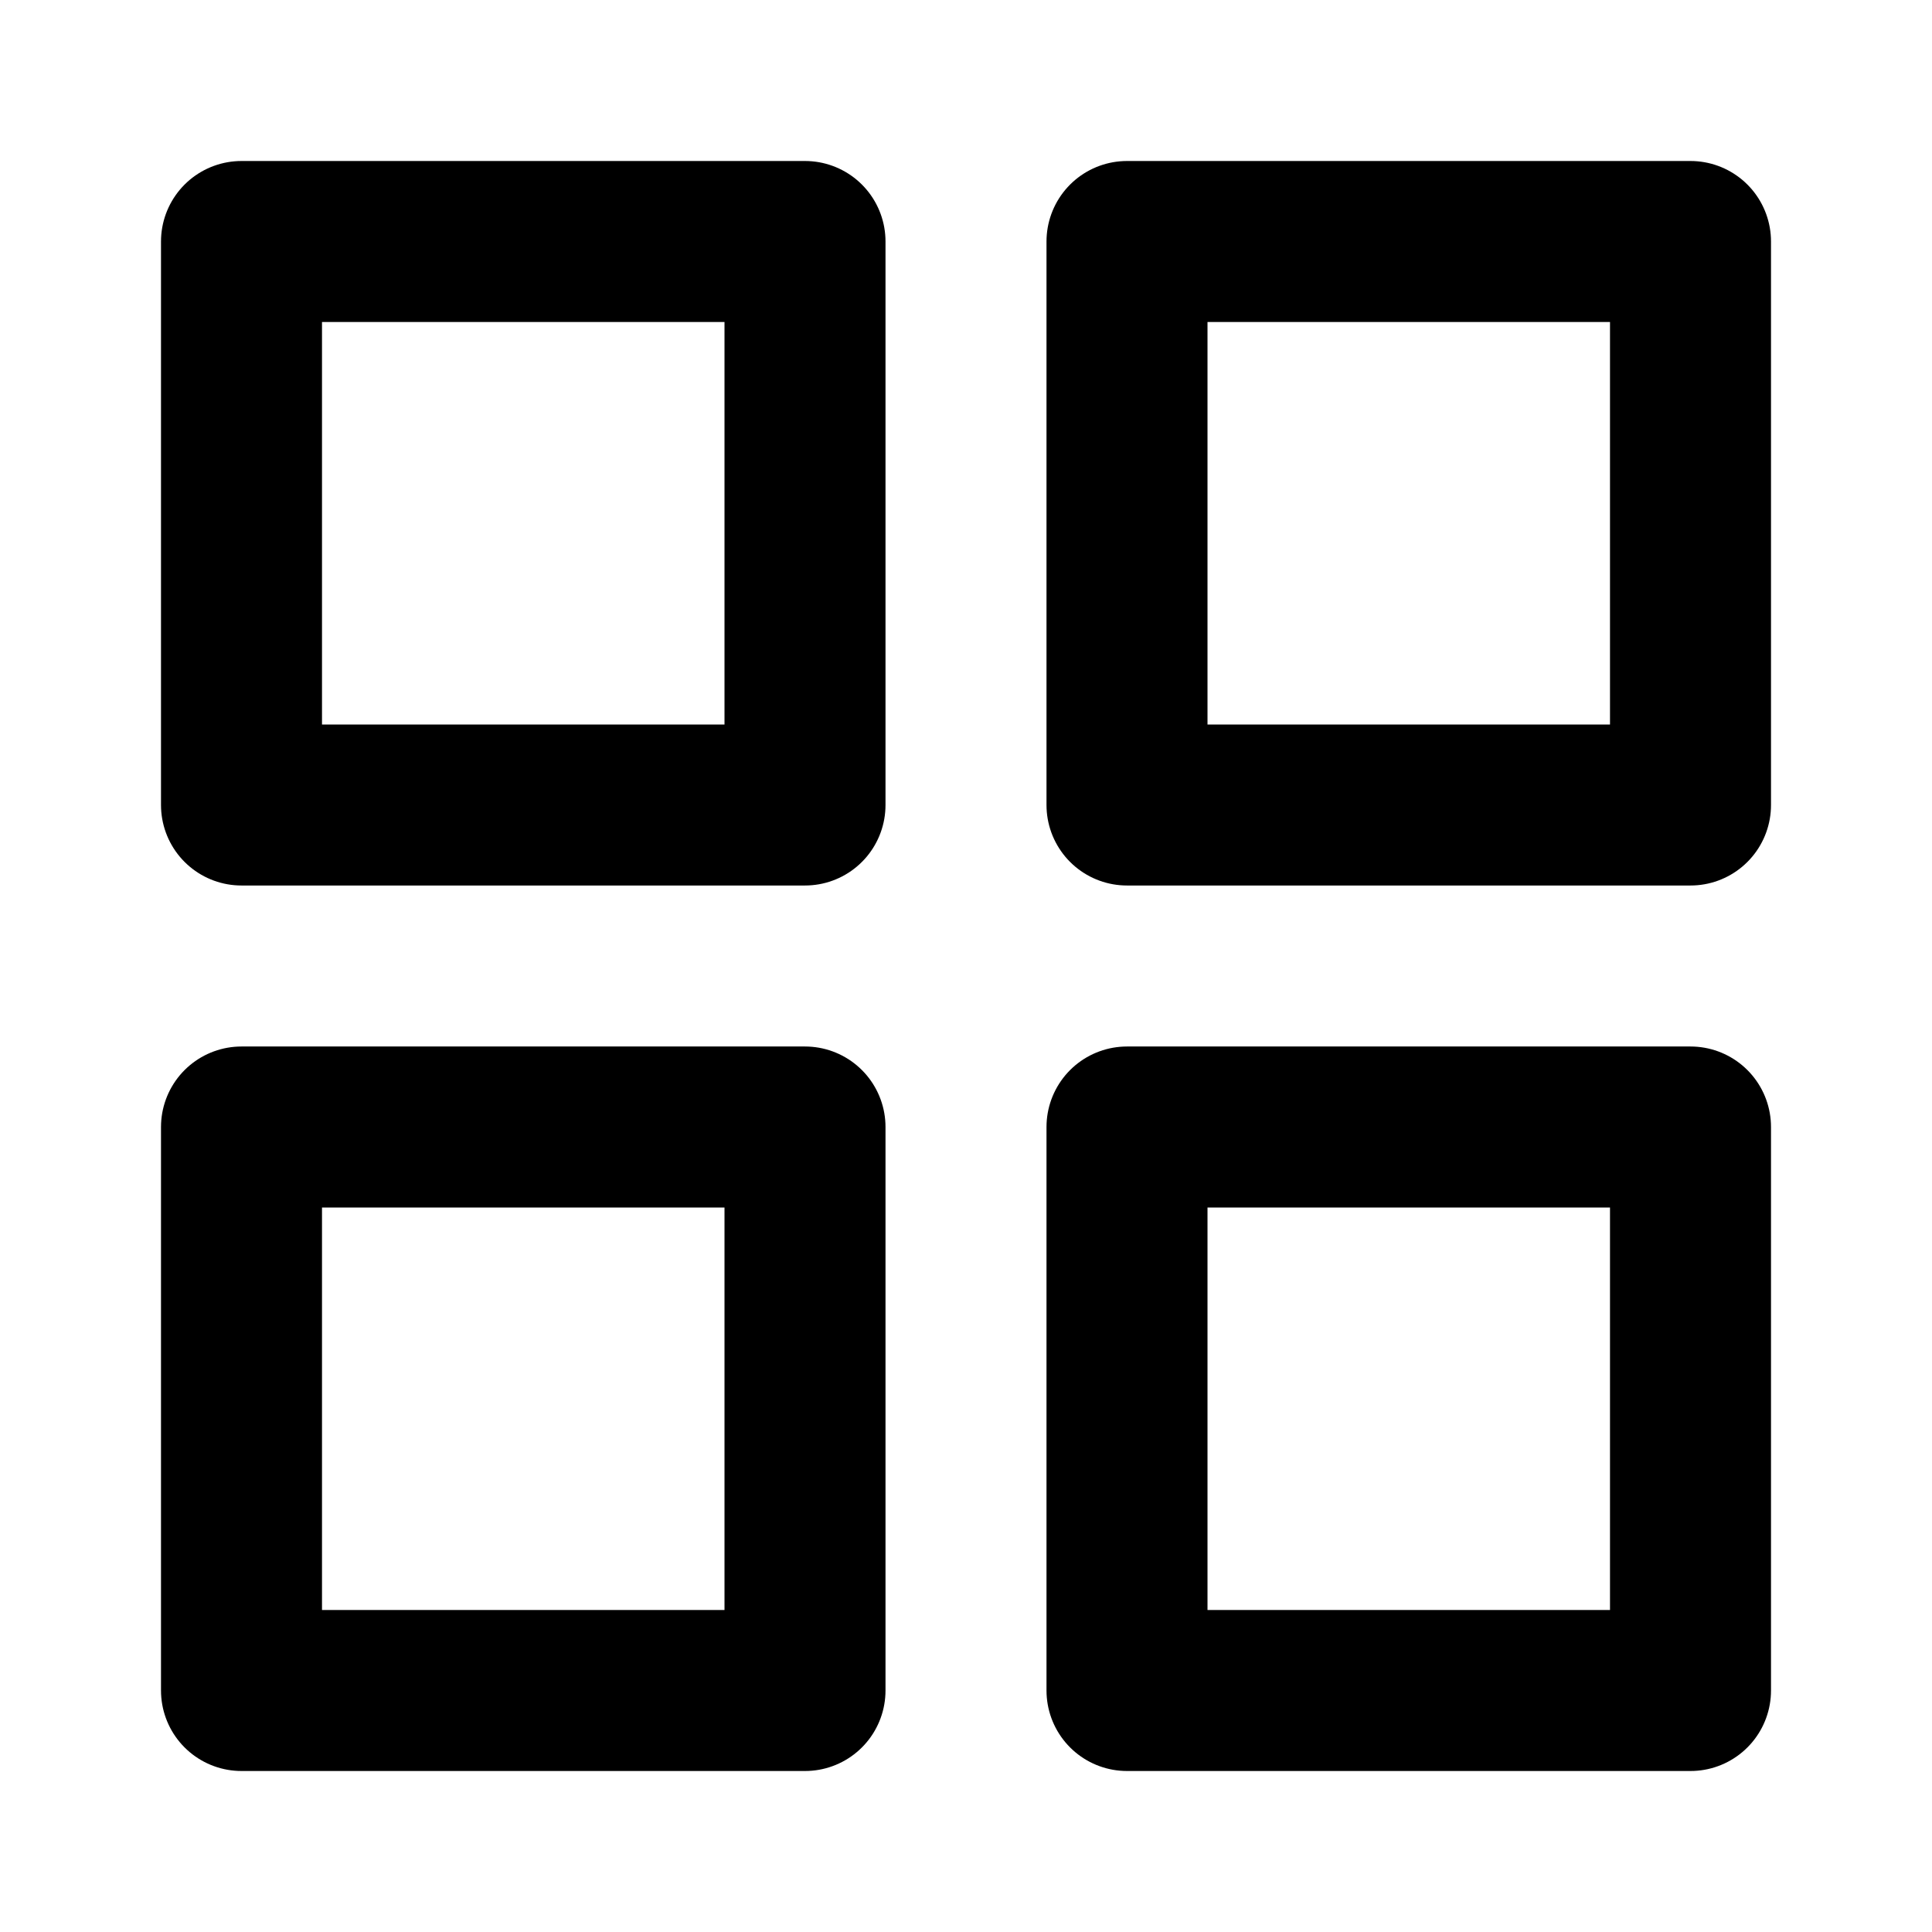
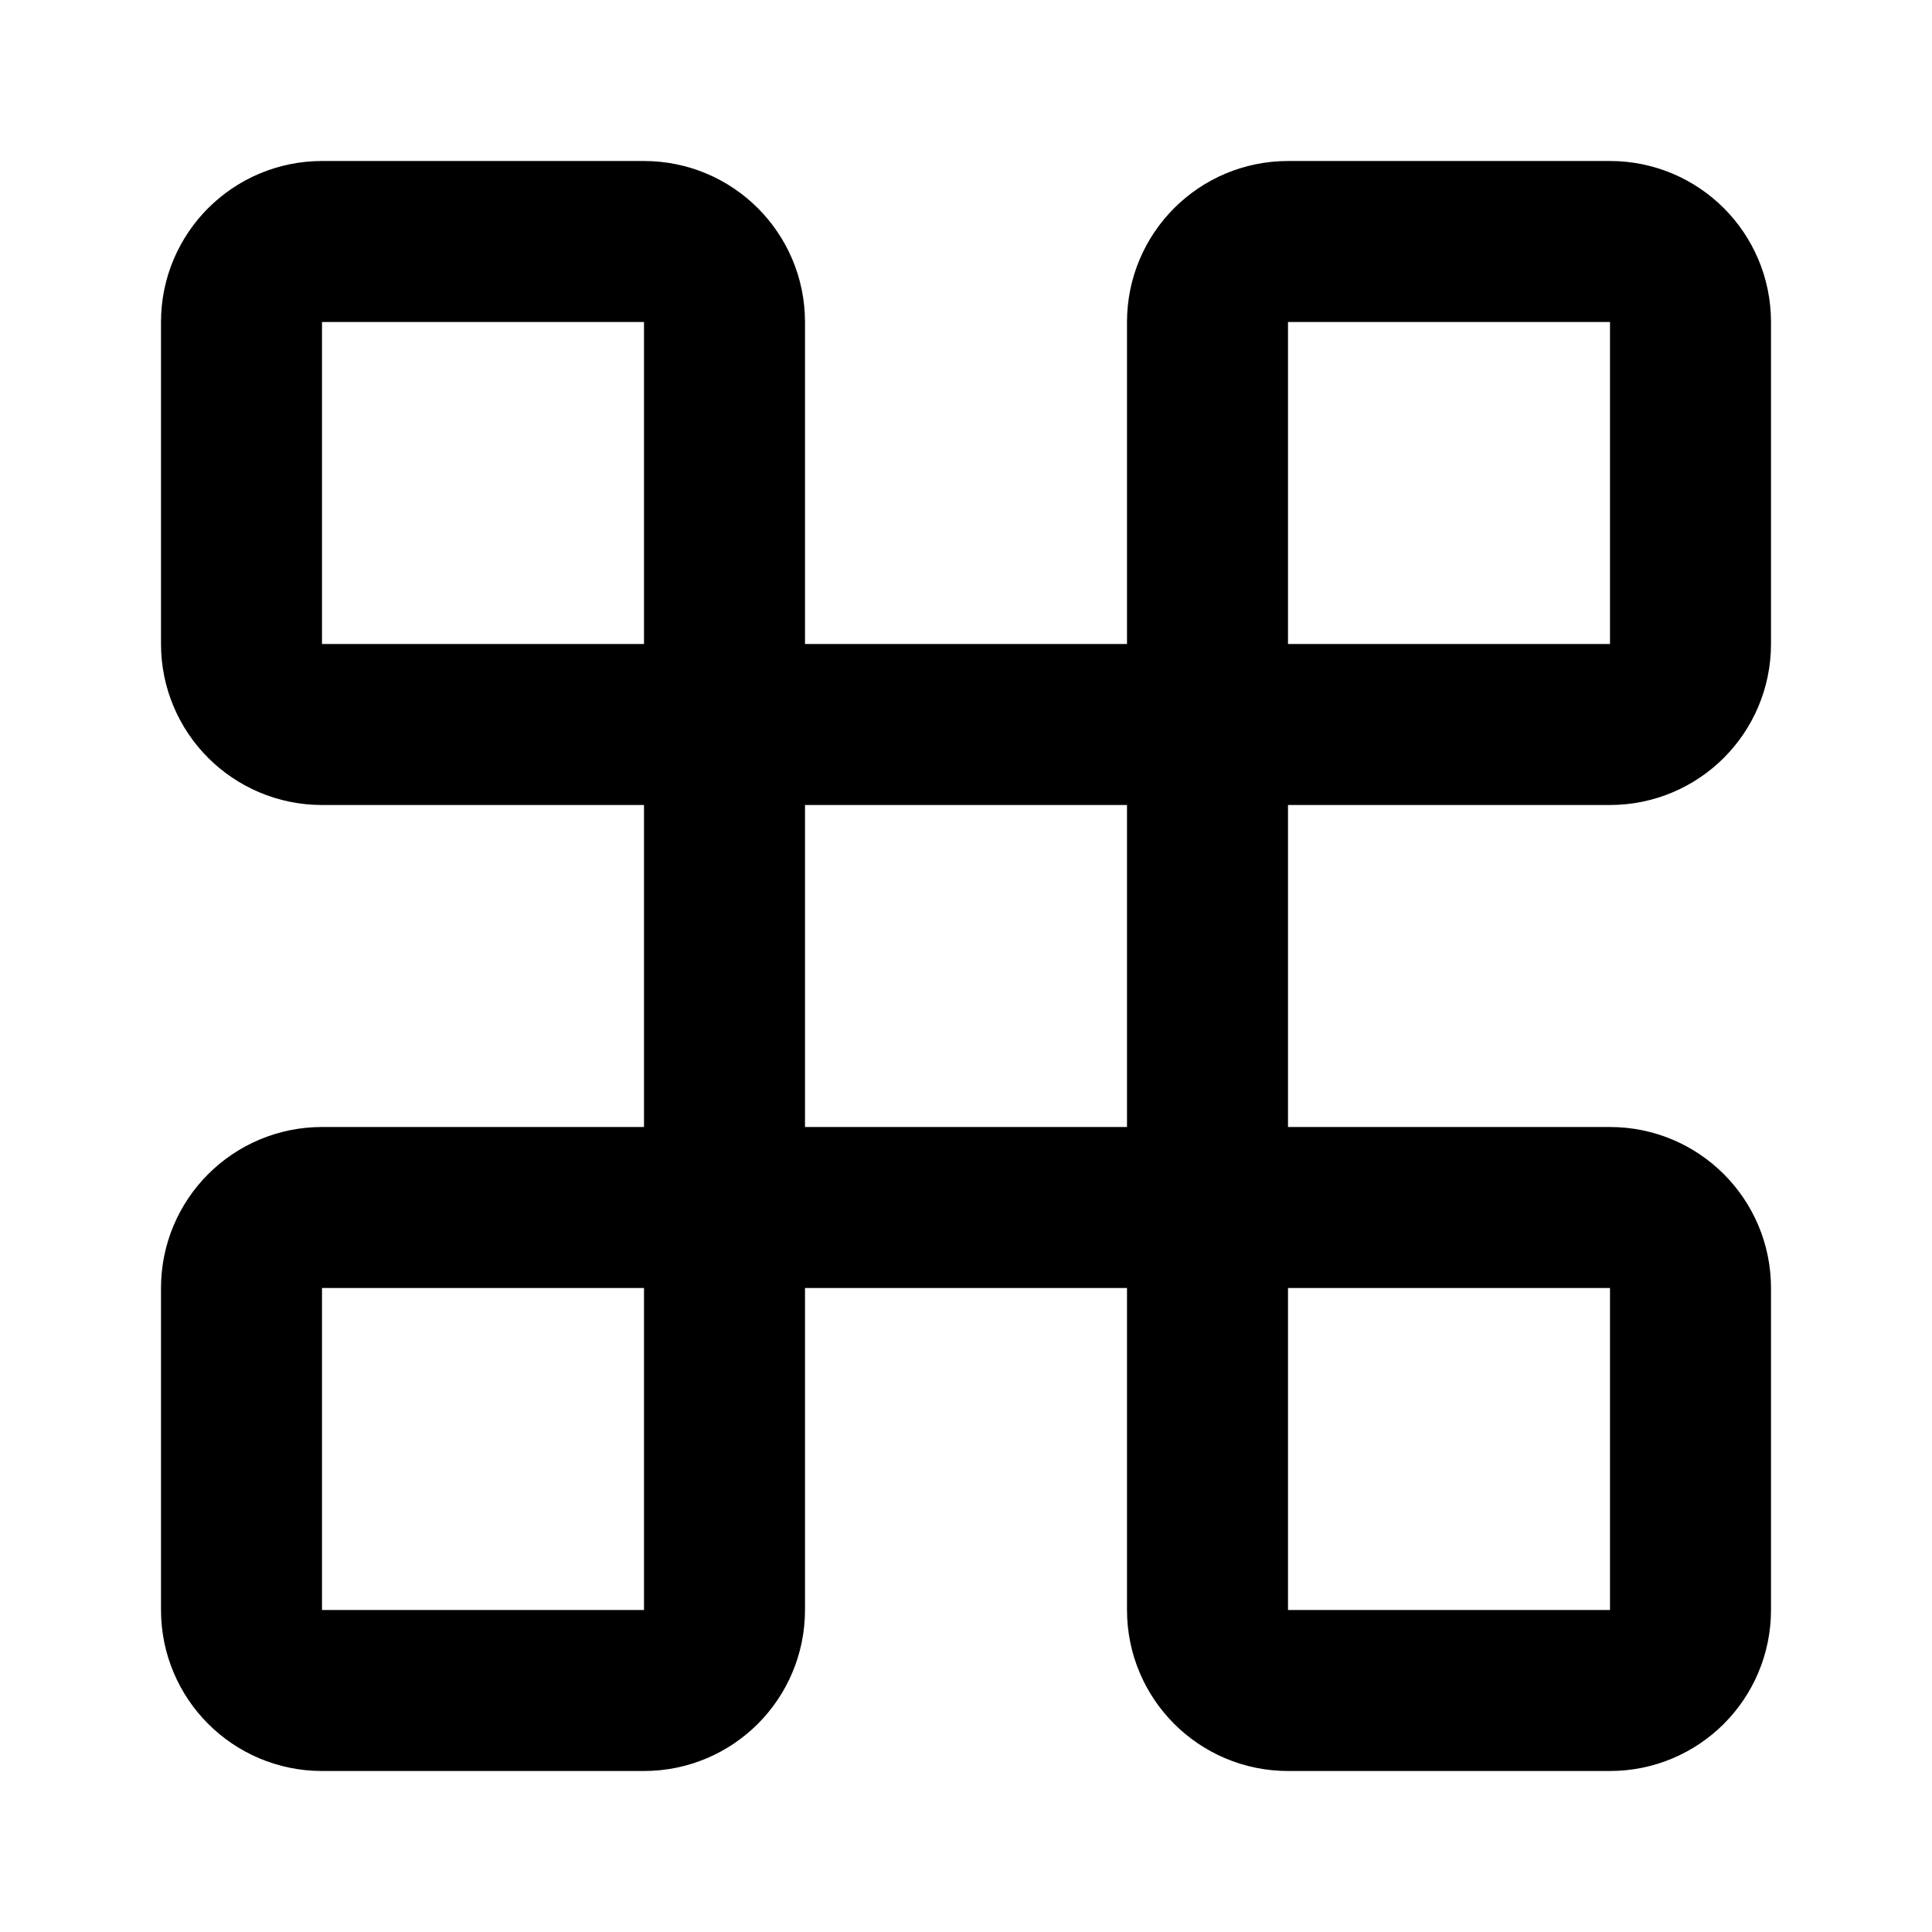
<svg xmlns="http://www.w3.org/2000/svg" width="24" height="24" viewBox="0 0 24 24" fill="none" stroke="#000000" stroke-width="2" stroke-linecap="round" stroke-linejoin="round">
-   <rect x="3" y="3" width="7" height="7" />
-   <rect x="14" y="3" width="7" height="7" />
-   <rect x="14" y="14" width="7" height="7" />
-   <rect x="3" y="14" width="7" height="7" />
+   <rect x="3" y="3" width="6" height="6" rx="1" />
+   <rect x="15" y="3" width="6" height="6" rx="1" />
+   <rect x="9" y="9" width="6" height="6" rx="1" />
+   <rect x="3" y="15" width="6" height="6" rx="1" />
+   <rect x="15" y="15" width="6" height="6" rx="1" />
</svg>
